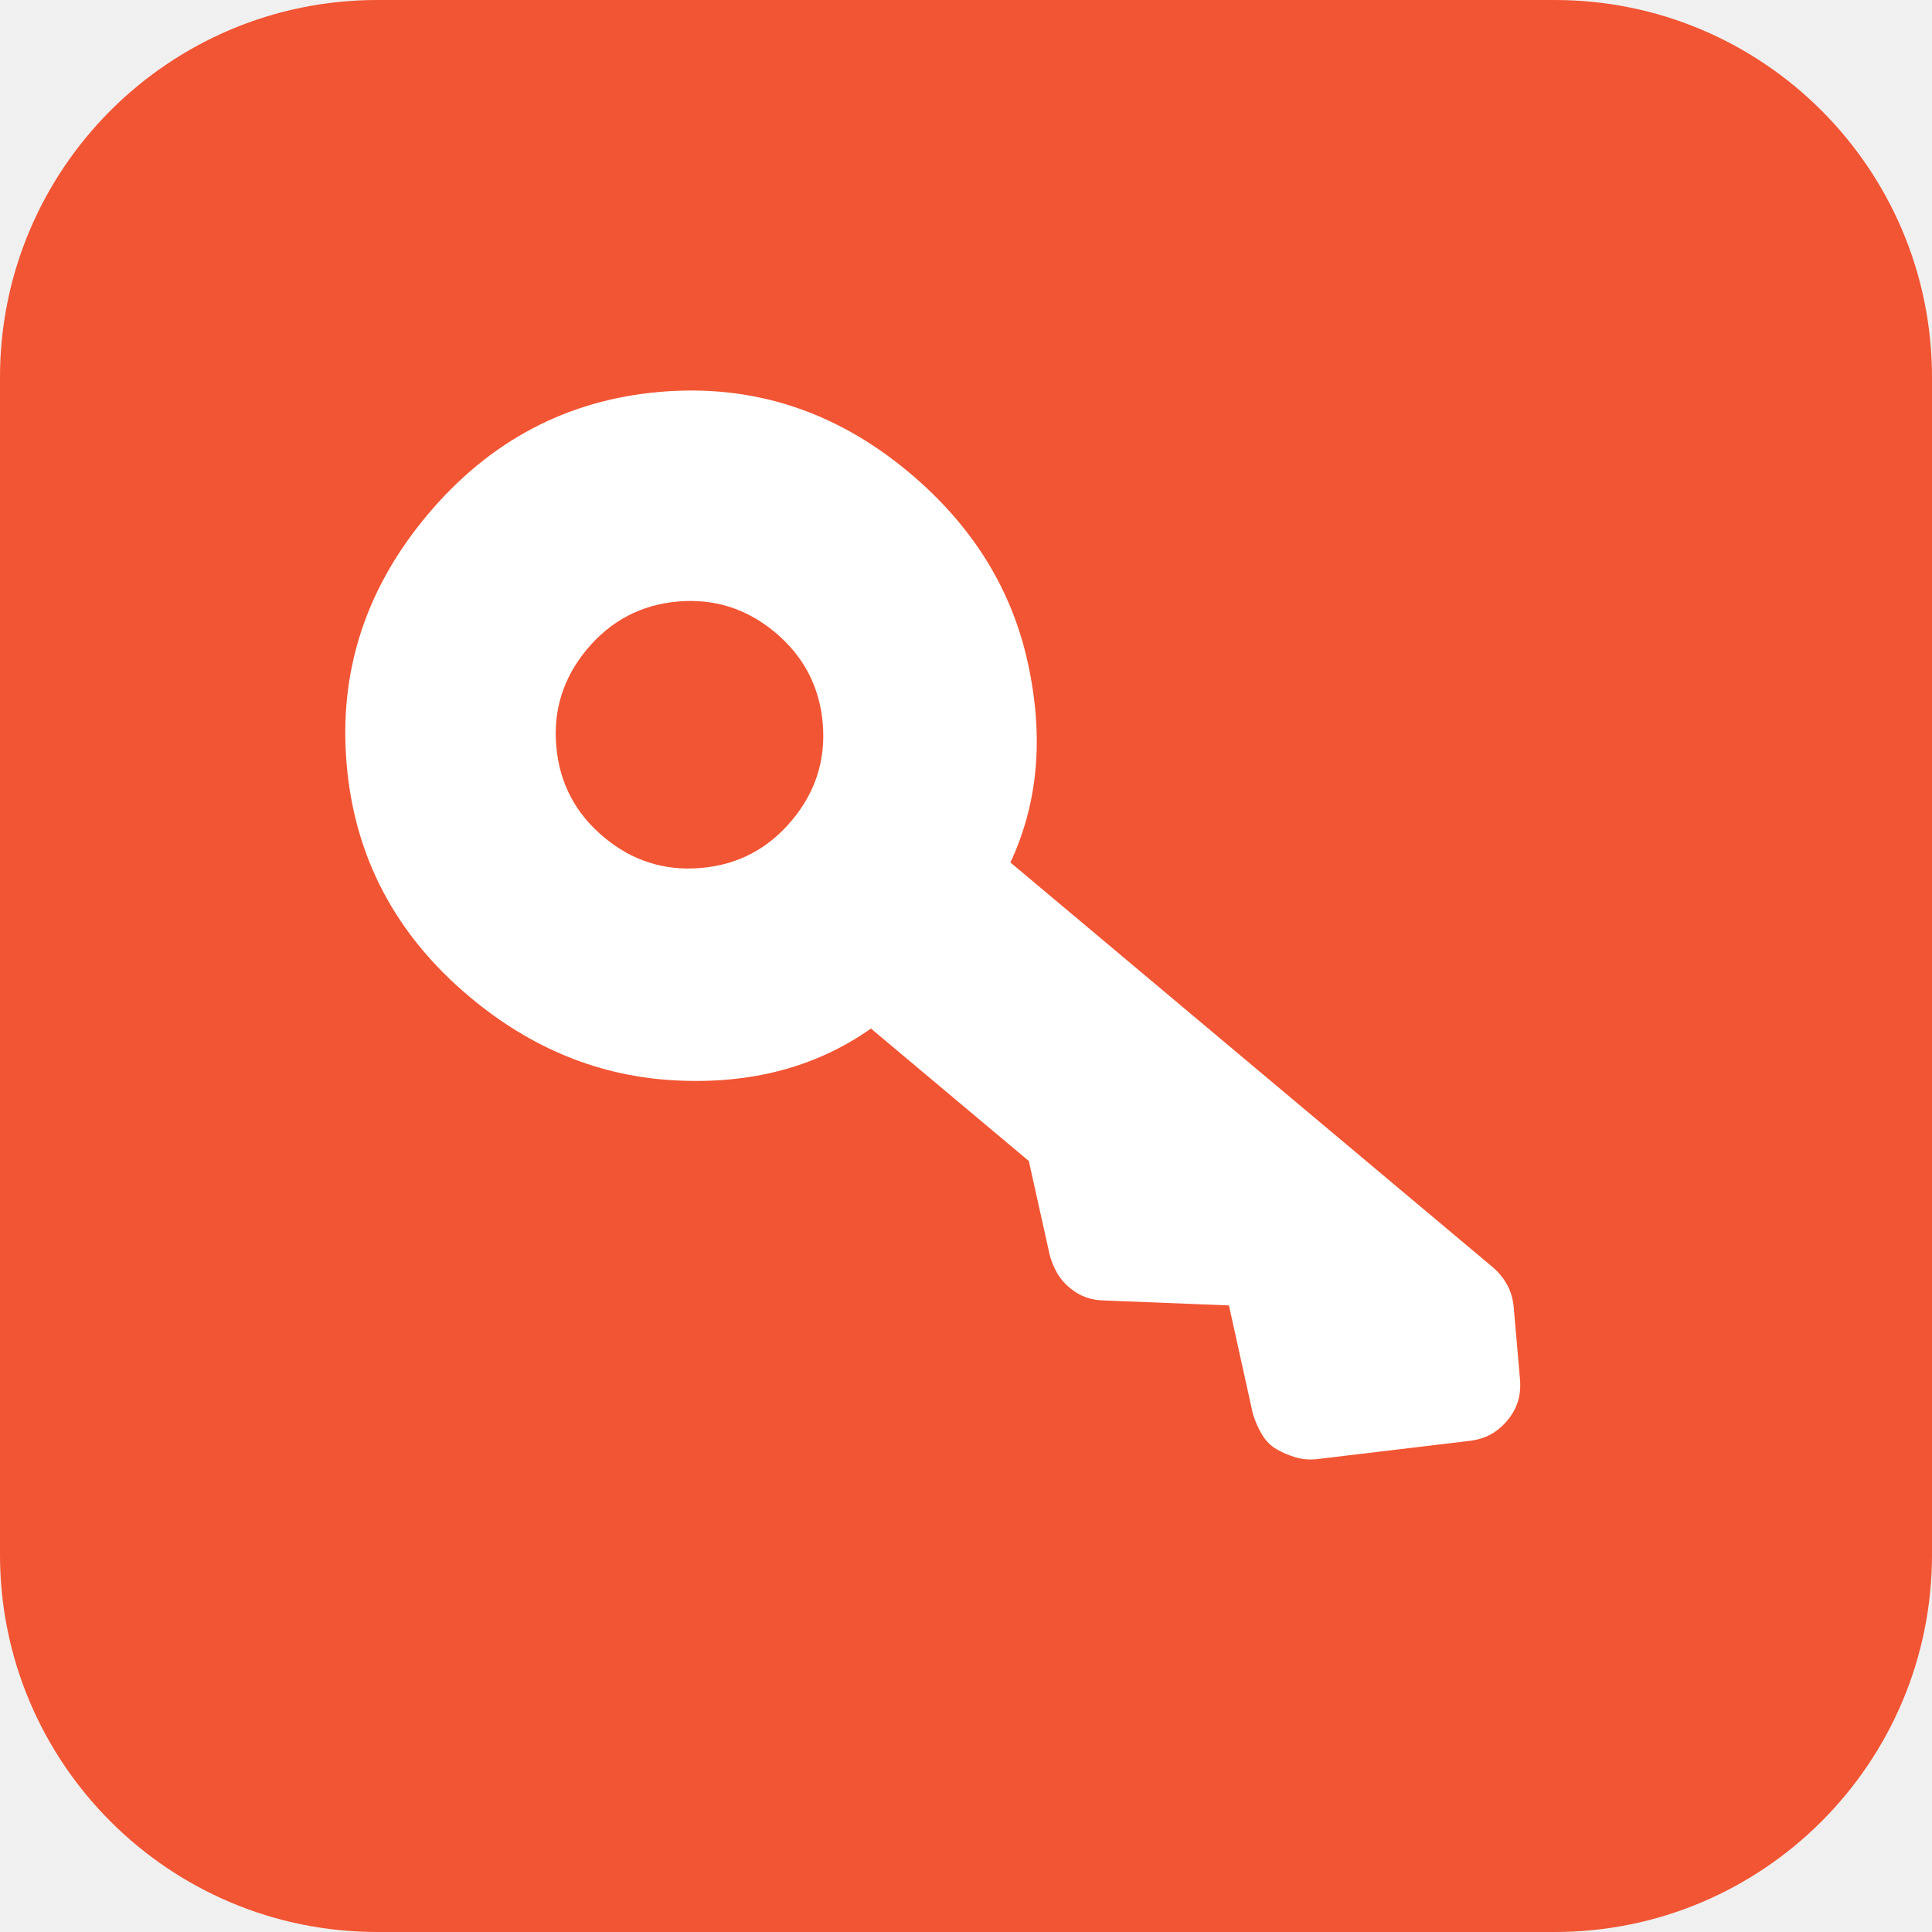
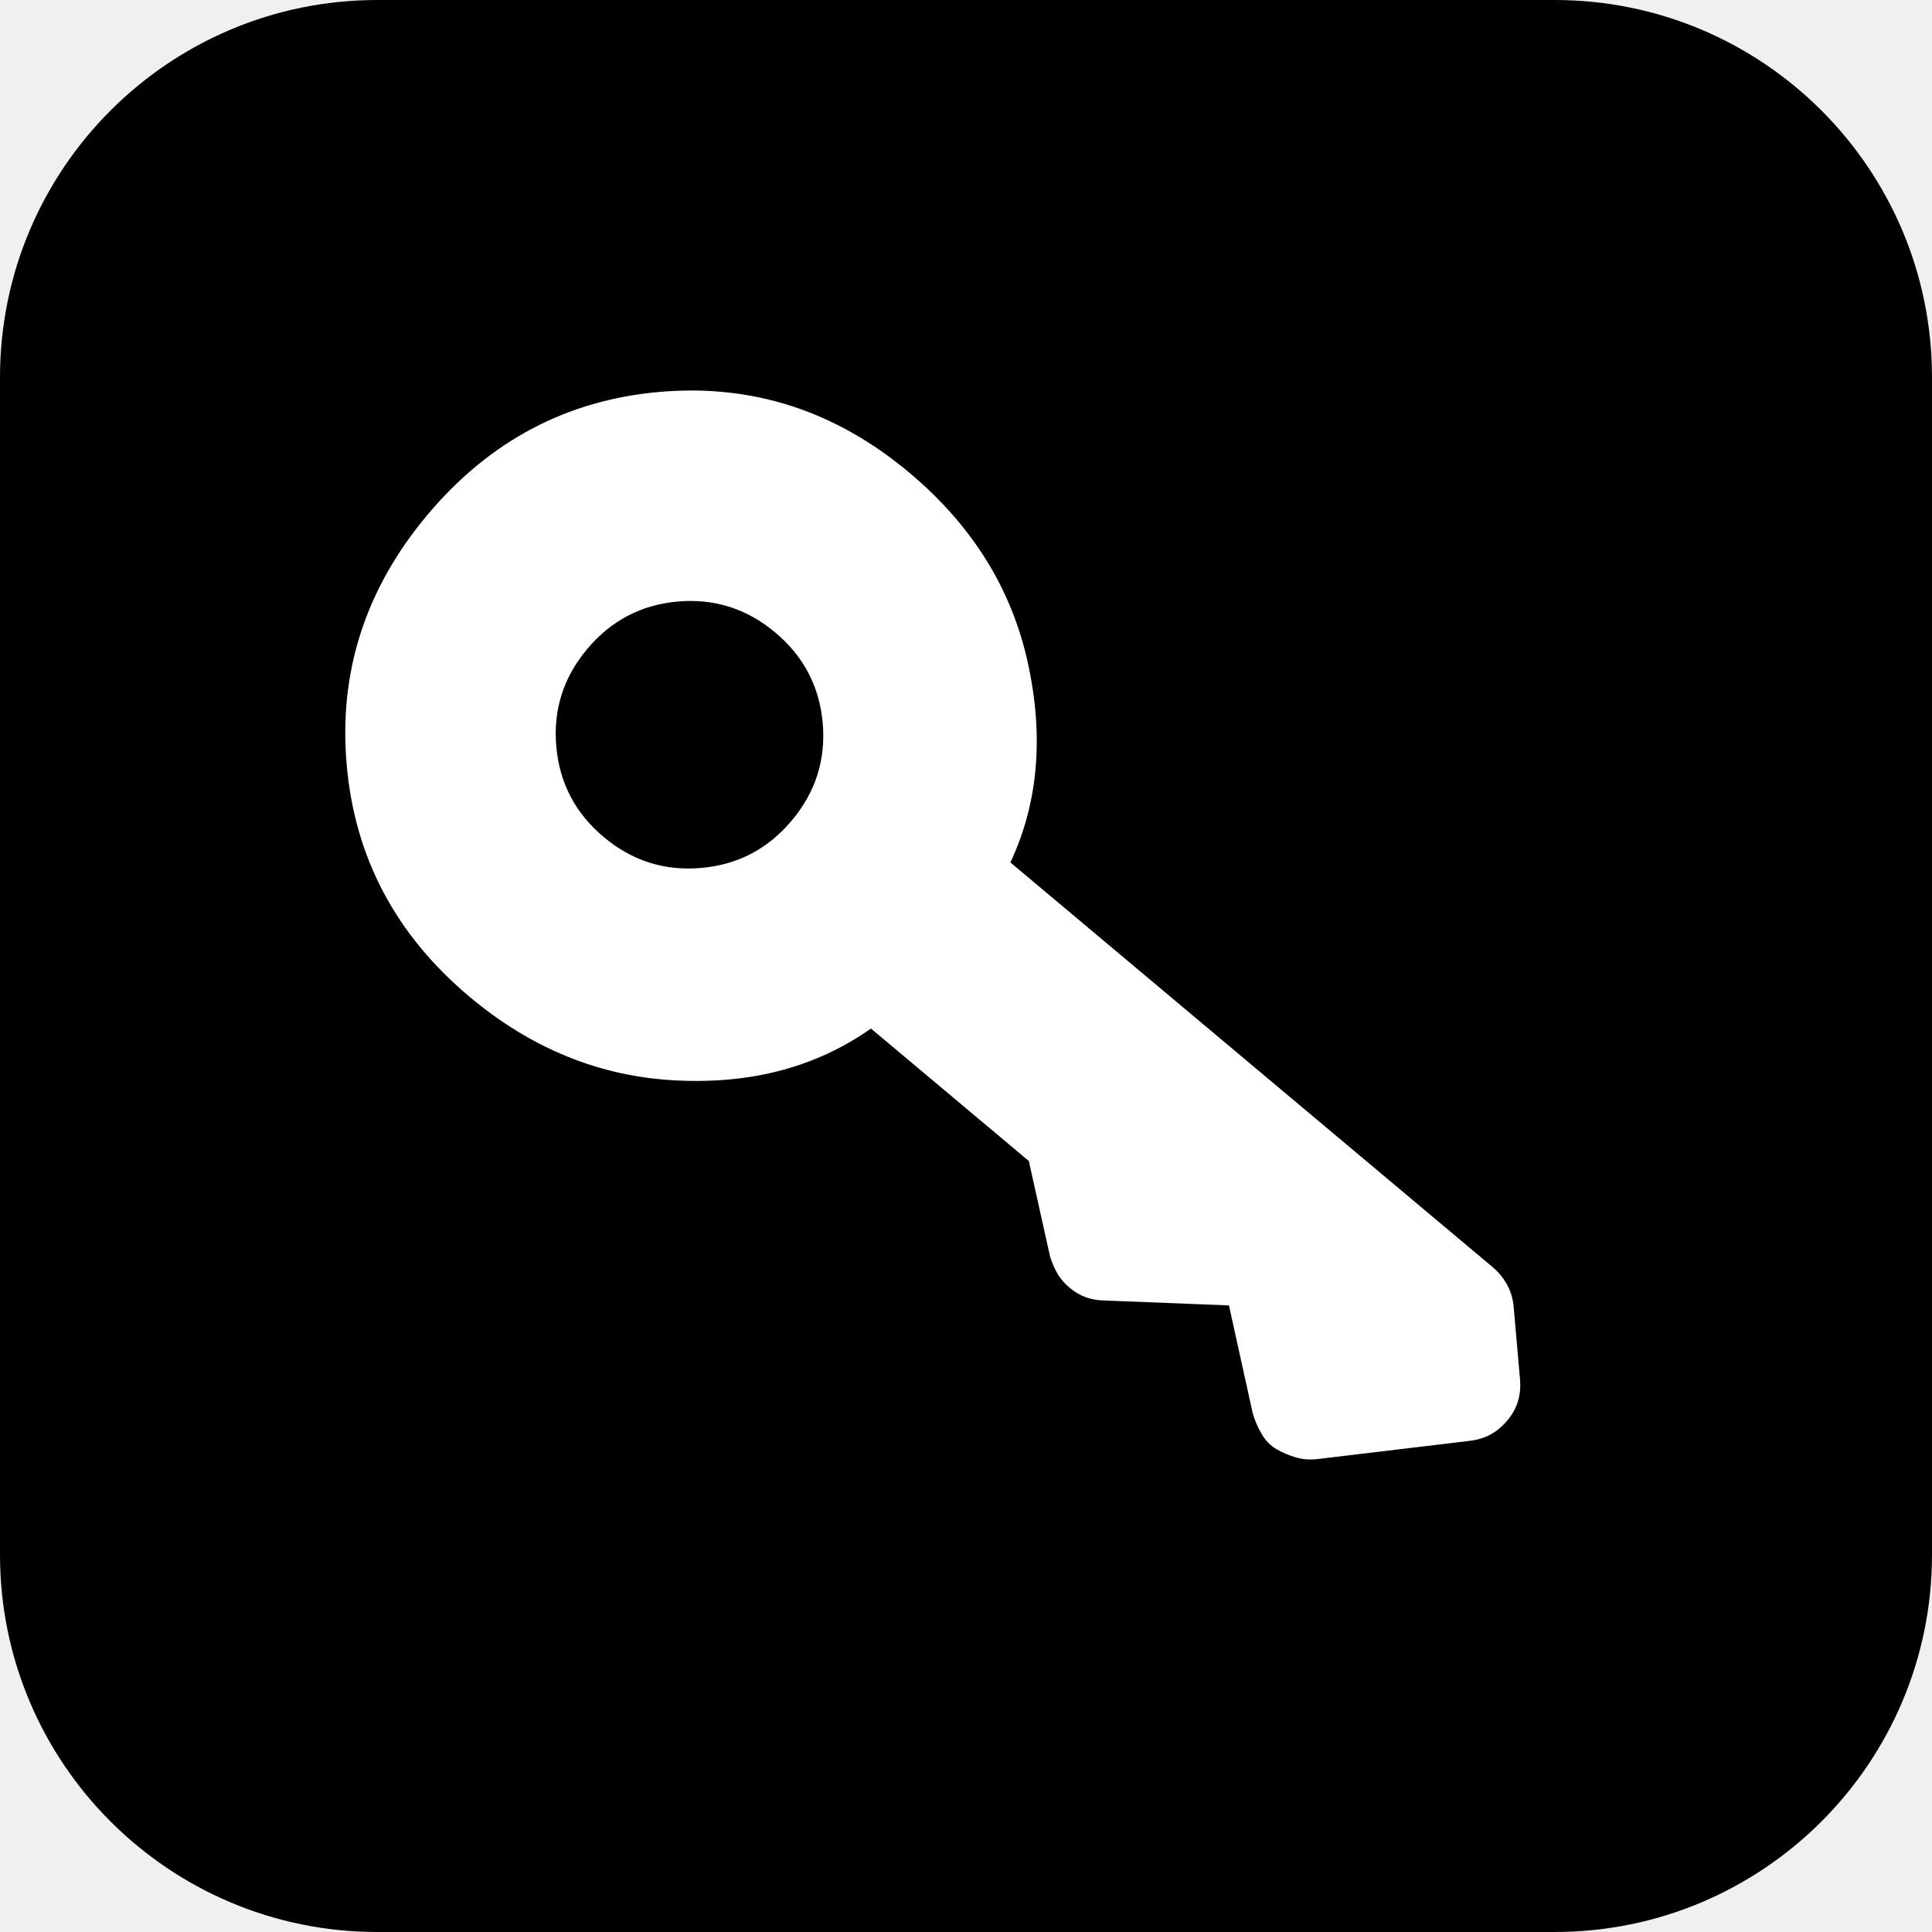
<svg xmlns="http://www.w3.org/2000/svg" width="1em" height="1em" viewBox="0 0 512 512" fill="none">
-   <rect width="512" height="512" rx="100" fill="#F25533" />
+   <rect width="512" height="512" rx="100" fill="currentColor" />
  <path d="M209.831 217.444C216.137 209.928 218.871 201.324 218.032 191.631C217.175 181.94 212.984 173.937 205.458 167.623C197.933 161.308 189.324 158.57 179.631 159.409C169.94 160.266 161.937 164.457 155.623 171.983C149.308 179.508 146.574 188.112 147.421 197.795C148.27 207.496 152.457 215.504 159.983 221.818C167.508 228.133 176.121 230.866 185.822 230.017C195.505 229.17 203.504 224.984 209.818 217.458M399.459 376.436C398.129 378.021 396.646 379.262 395.011 380.158C393.367 381.063 391.4 381.639 389.109 381.884L349.01 386.685C347.061 386.901 345.189 386.747 343.393 386.224C341.597 385.701 339.902 384.979 338.307 384.058C336.712 383.136 335.403 381.804 334.38 380.062C333.348 378.312 332.552 376.477 331.994 374.558L325.683 345.949L292.83 344.647C290.979 344.628 289.299 344.344 287.791 343.796C286.295 343.274 284.847 342.426 283.447 341.252C282.048 340.077 280.956 338.795 280.173 337.403C279.381 336.022 278.741 334.518 278.255 332.892L272.648 307.676L230.812 272.571C216.335 282.77 199.09 287.352 179.078 286.319C159.049 285.306 140.839 277.922 124.447 264.168C104.875 247.745 94.018 227.245 91.877 202.668C89.718 178.093 96.85 156.02 113.273 136.447C129.696 116.875 150.2 106.013 174.785 103.863C199.352 101.713 221.421 108.85 240.994 125.273C257.611 139.216 268.068 155.979 272.365 175.561C276.681 195.142 275.148 212.808 267.767 228.561L395.476 335.721C397.051 337.043 398.338 338.59 399.336 340.362C400.353 342.132 400.959 344.191 401.156 346.541L402.804 365.384C403.001 367.634 402.818 369.64 402.256 371.403C401.722 373.173 400.79 374.851 399.459 376.436Z" fill="white" />
</svg>
